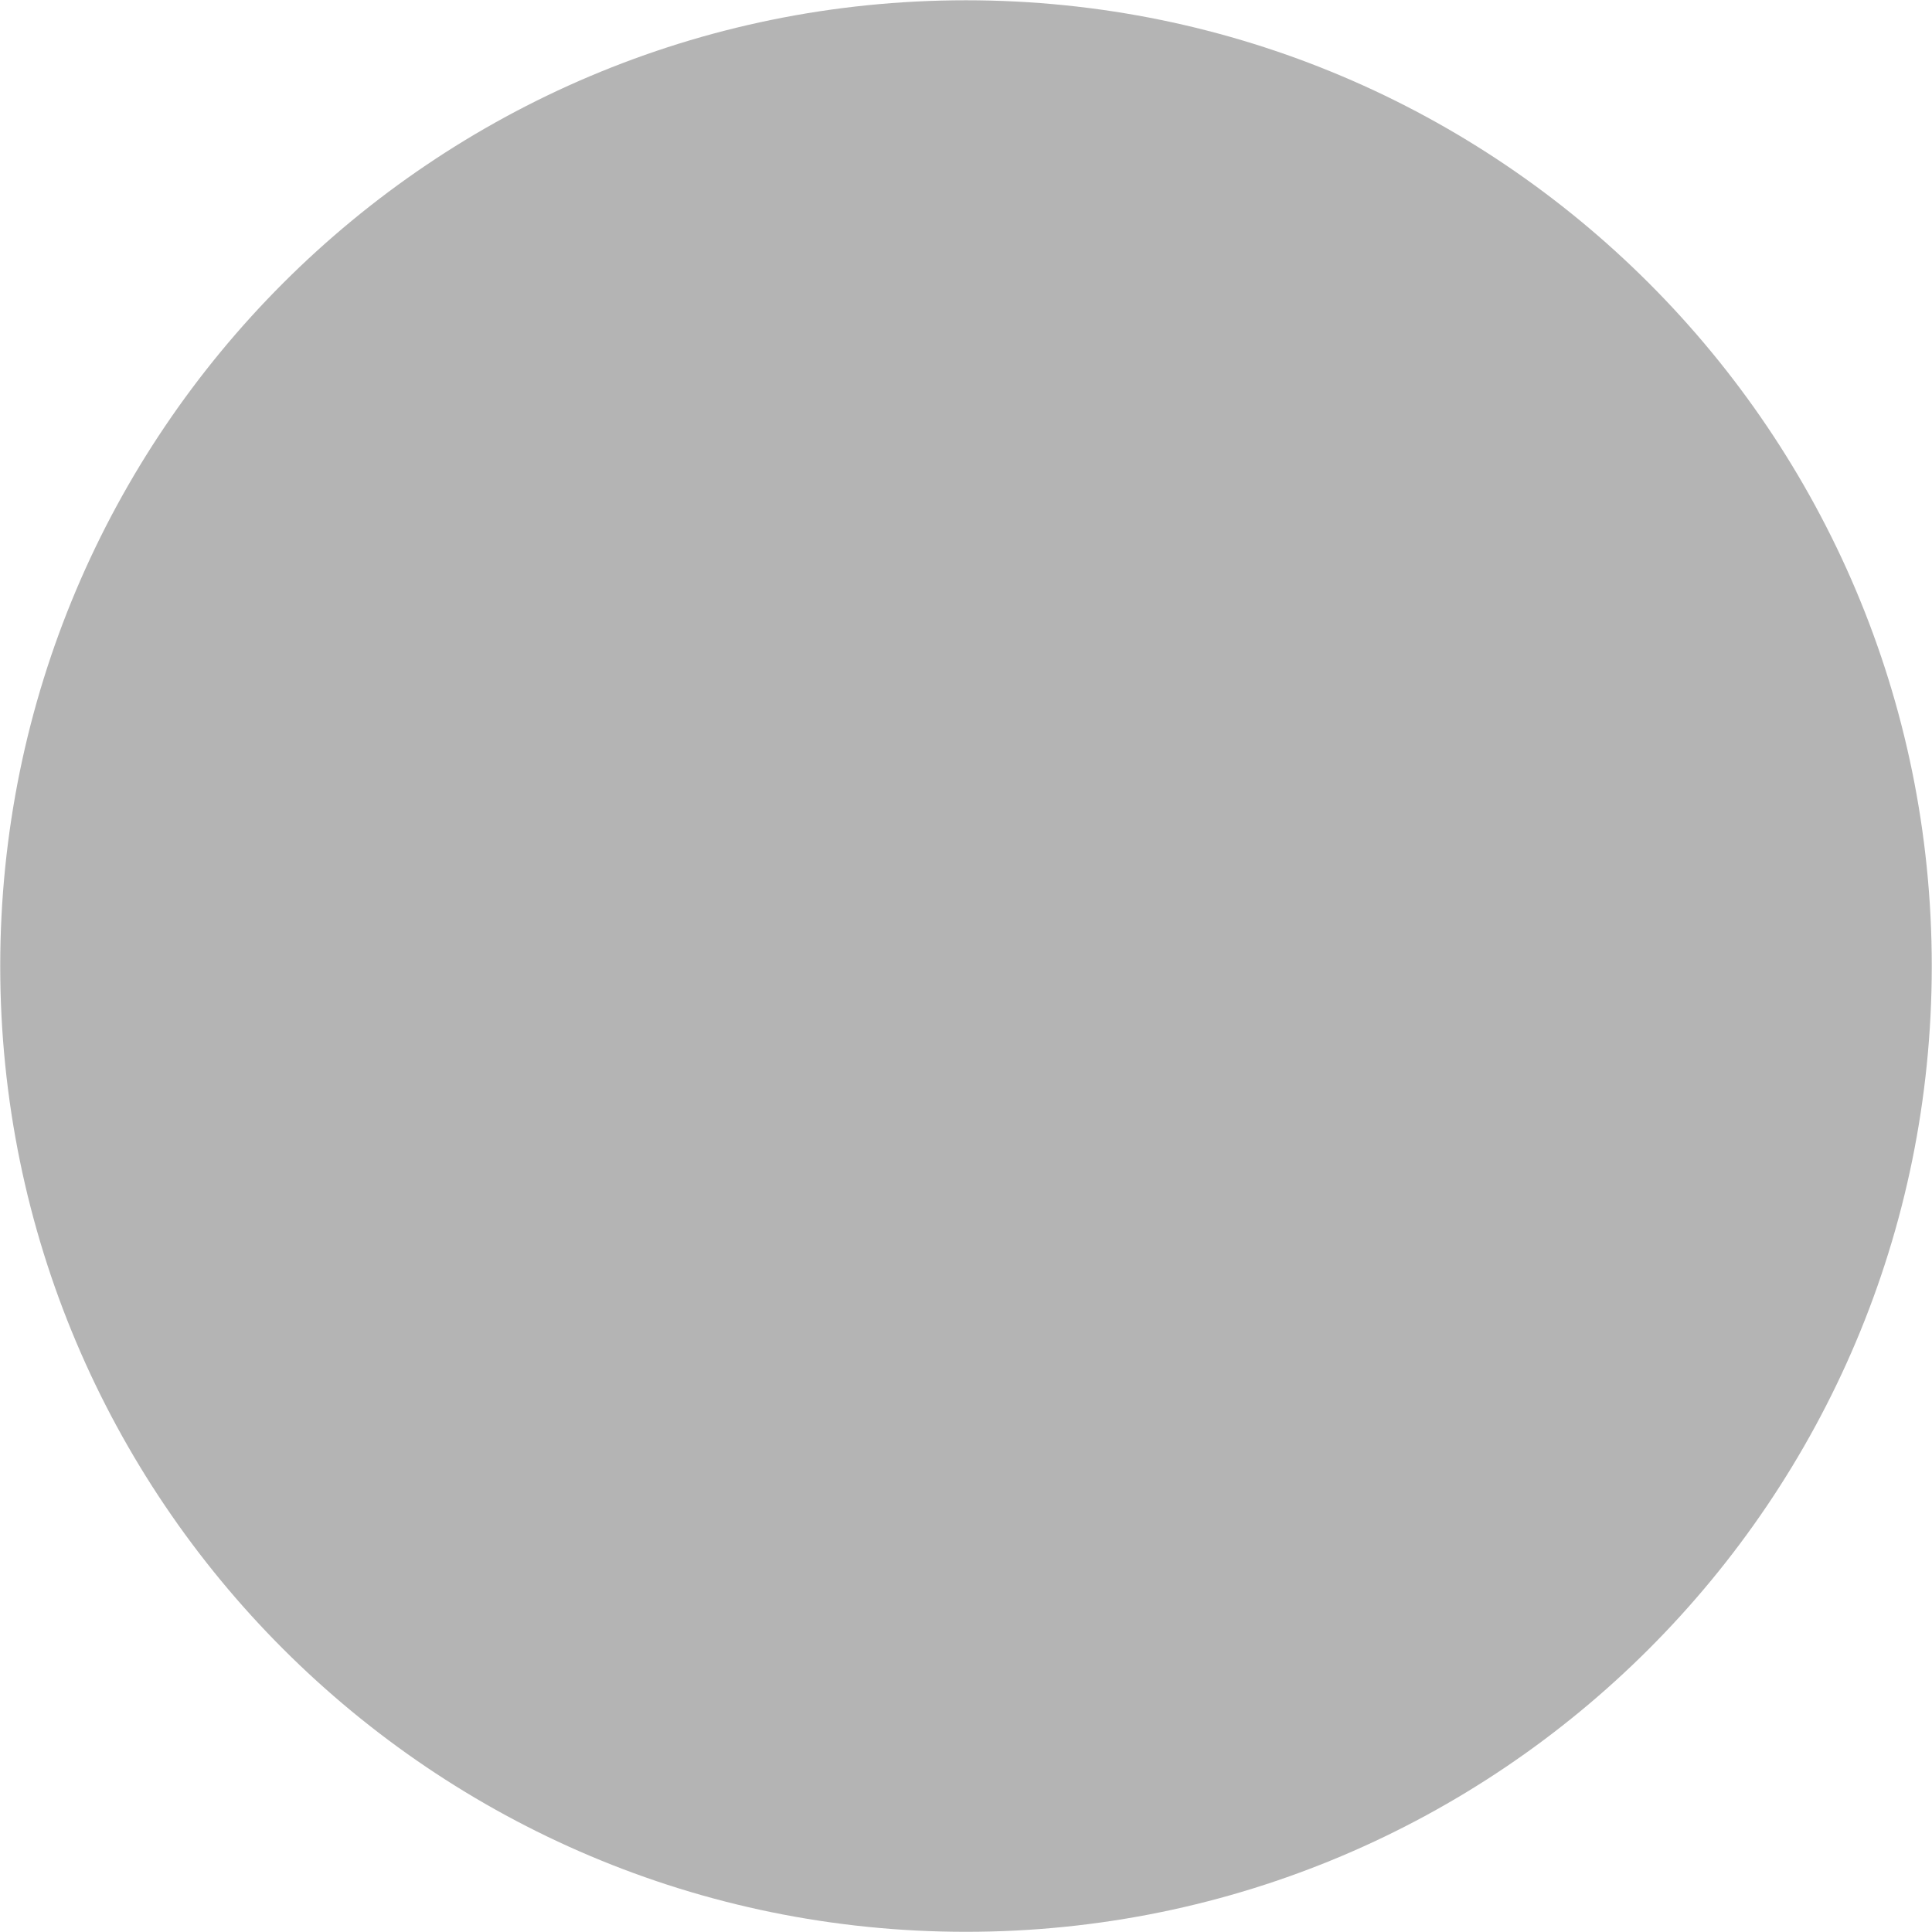
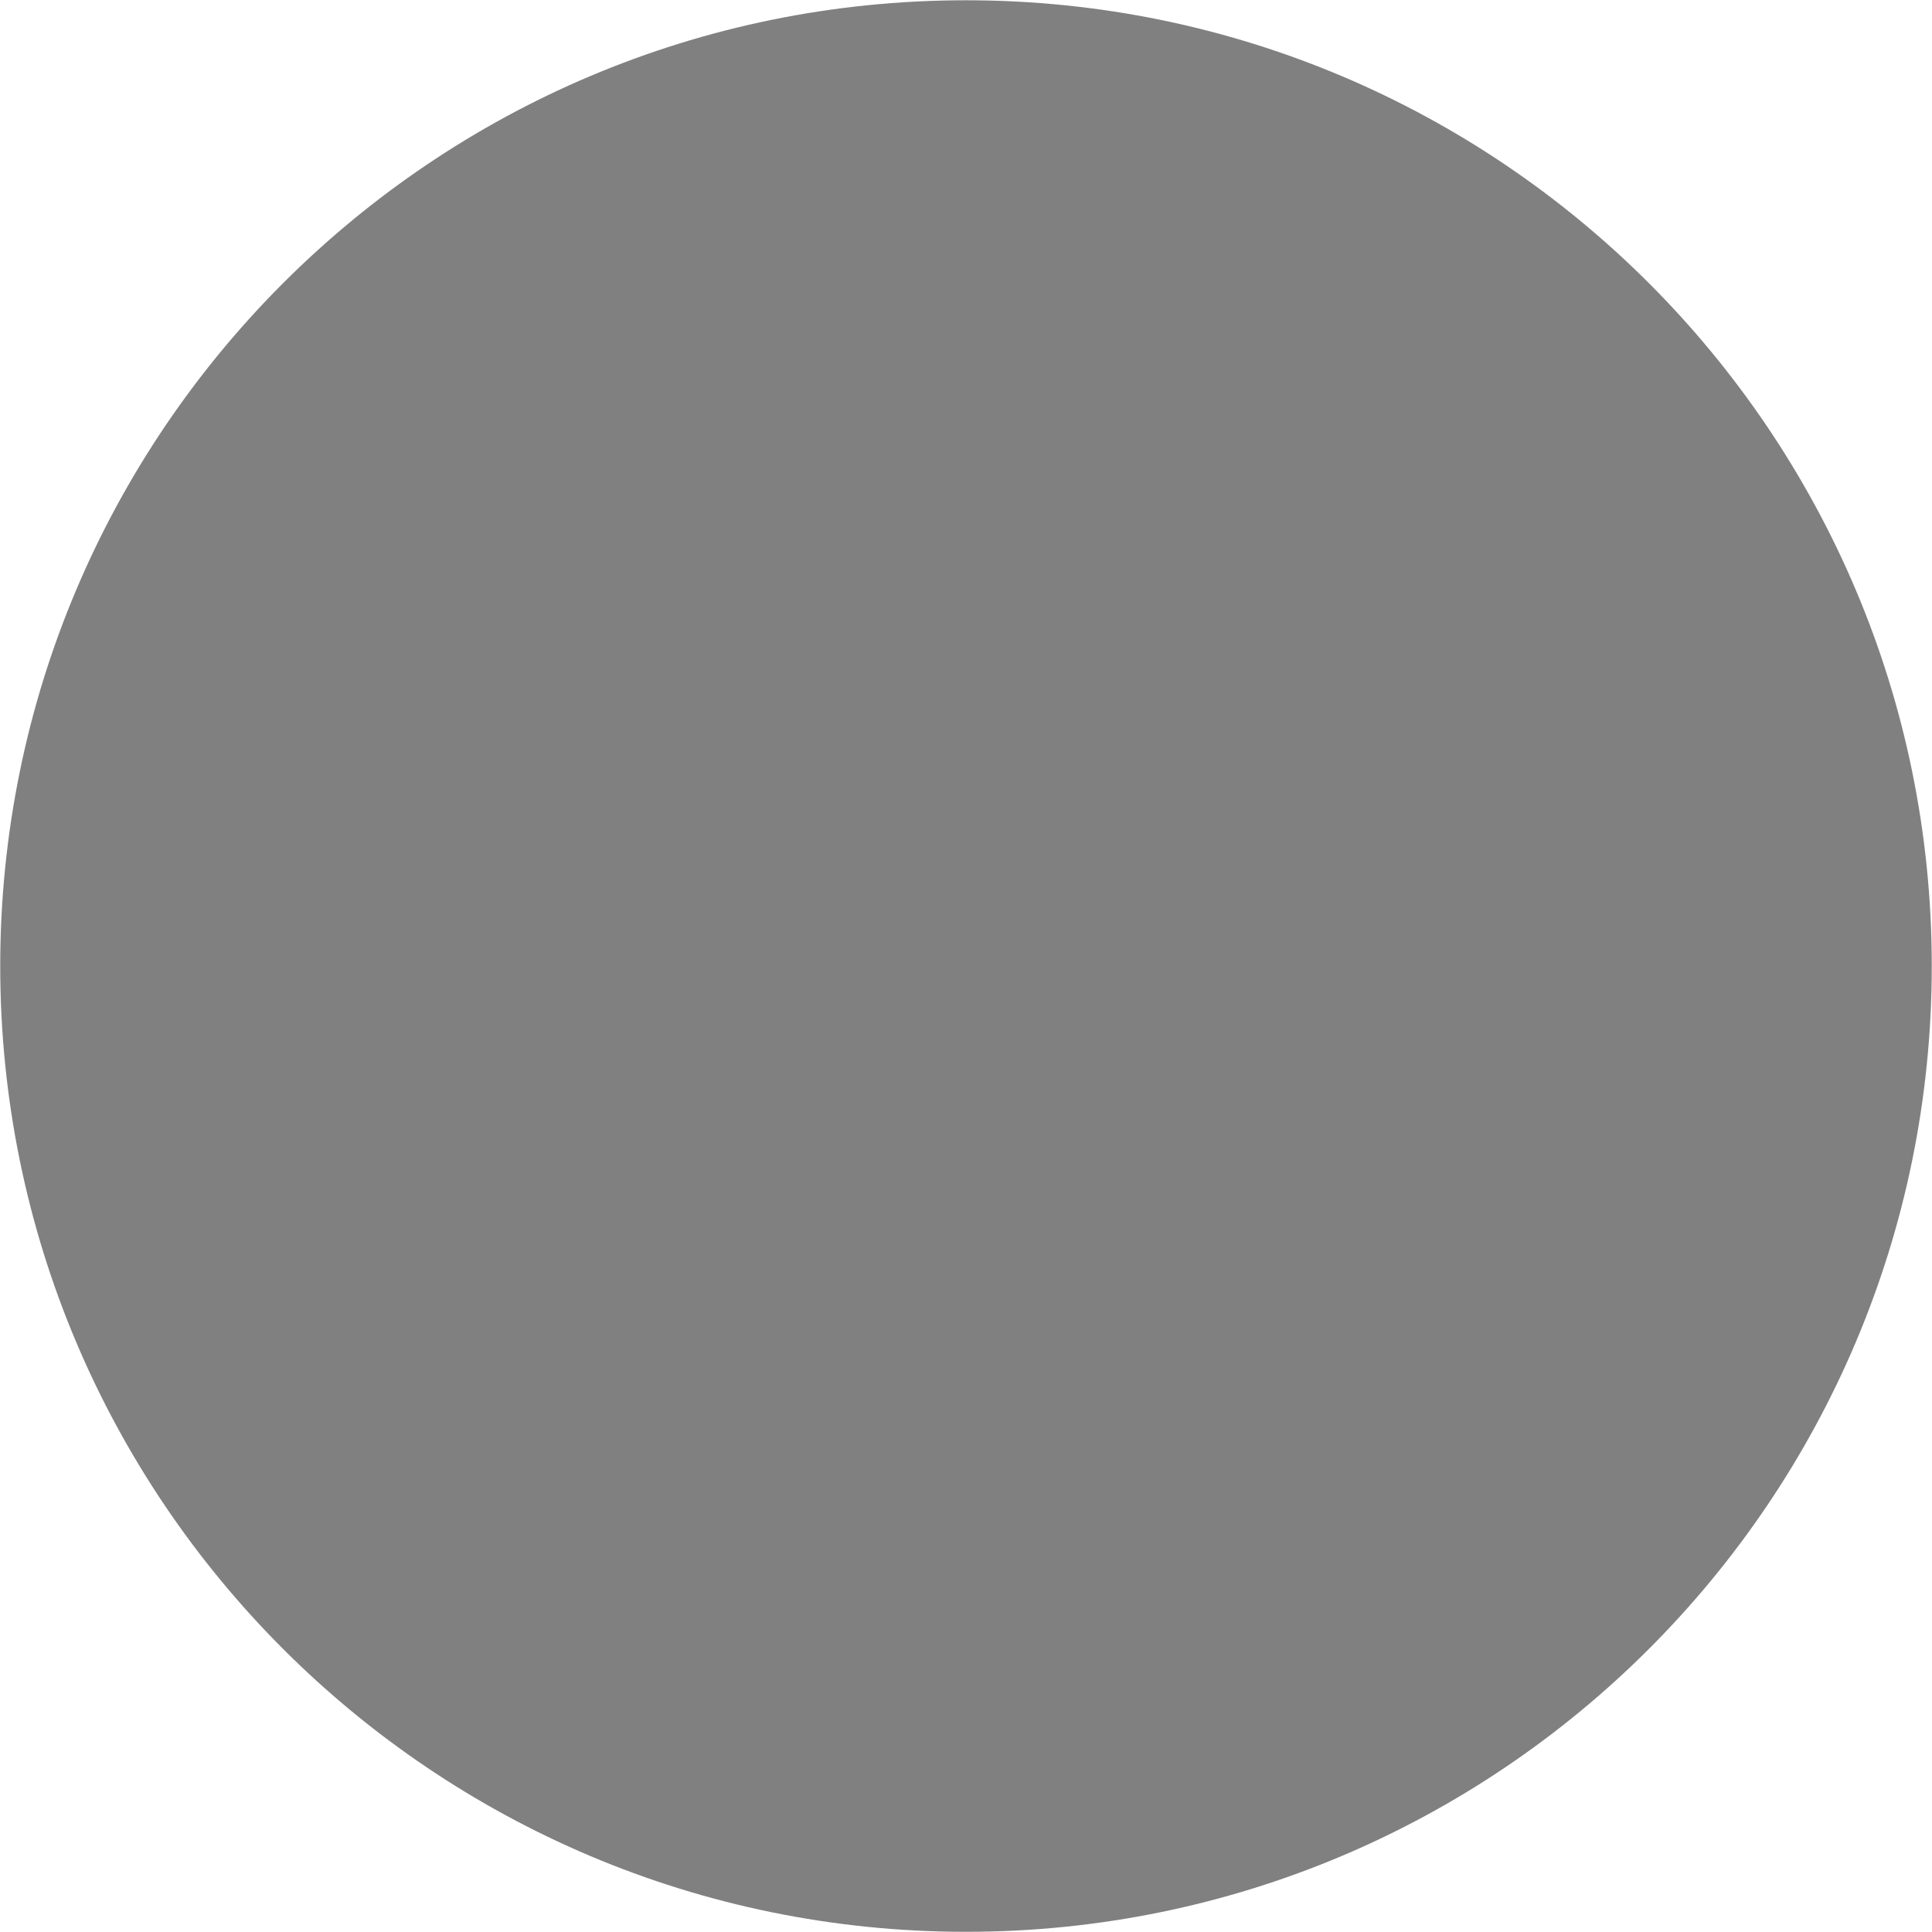
<svg xmlns="http://www.w3.org/2000/svg" width="4.233mm" height="4.233mm" viewBox="0 0 4.233 4.233" version="1.1" id="svg8">
  <defs id="defs2" />
  <g id="layer1" transform="translate(-103.5565,-170.3114)">
-     <circle style="fill:#000000;fill-opacity:0.296;stroke:#000000;stroke-width:0;stroke-miterlimit:4;stroke-dasharray:none;stroke-dashoffset:0;stroke-opacity:1" id="path815" cx="105.673" cy="172.428" r="2.116" />
+     <circle style="fill:#808080;fill-opacity:1;stroke:#000000;stroke-width:0;stroke-miterlimit:4;stroke-dasharray:none;stroke-dashoffset:0;stroke-opacity:1" id="path815" cx="105.673" cy="172.428" r="2.116" />
  </g>
</svg>
